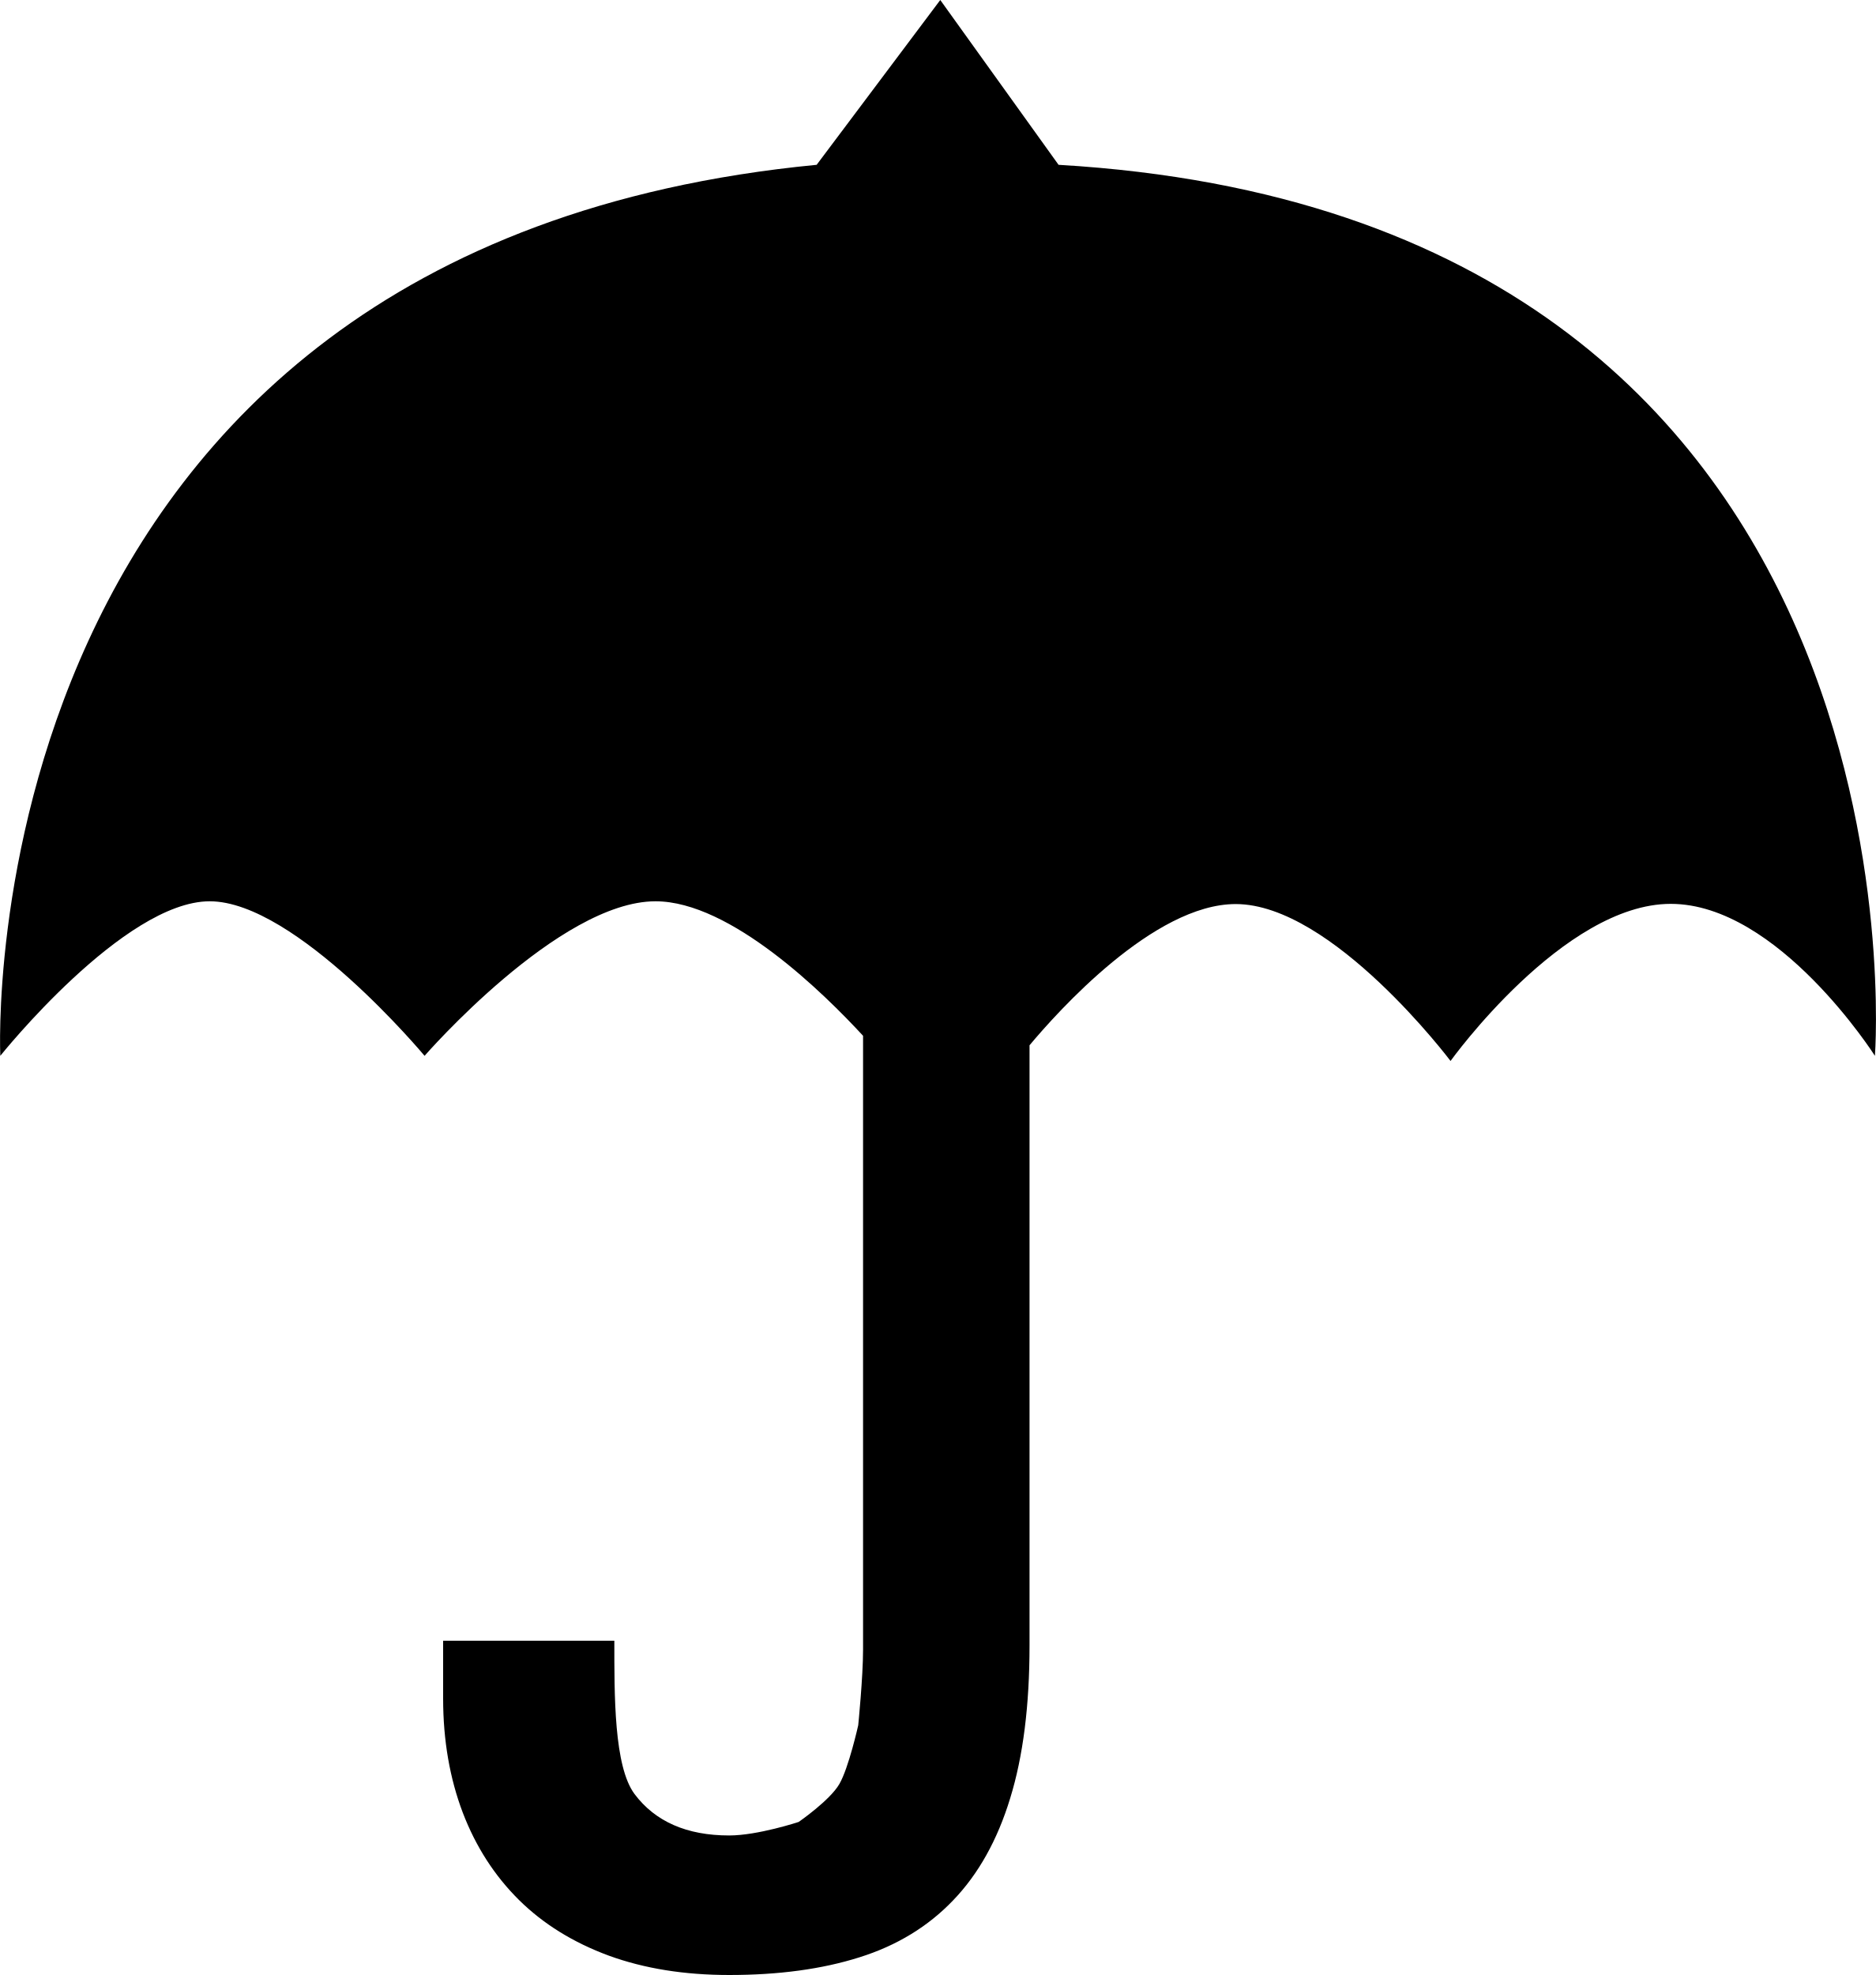
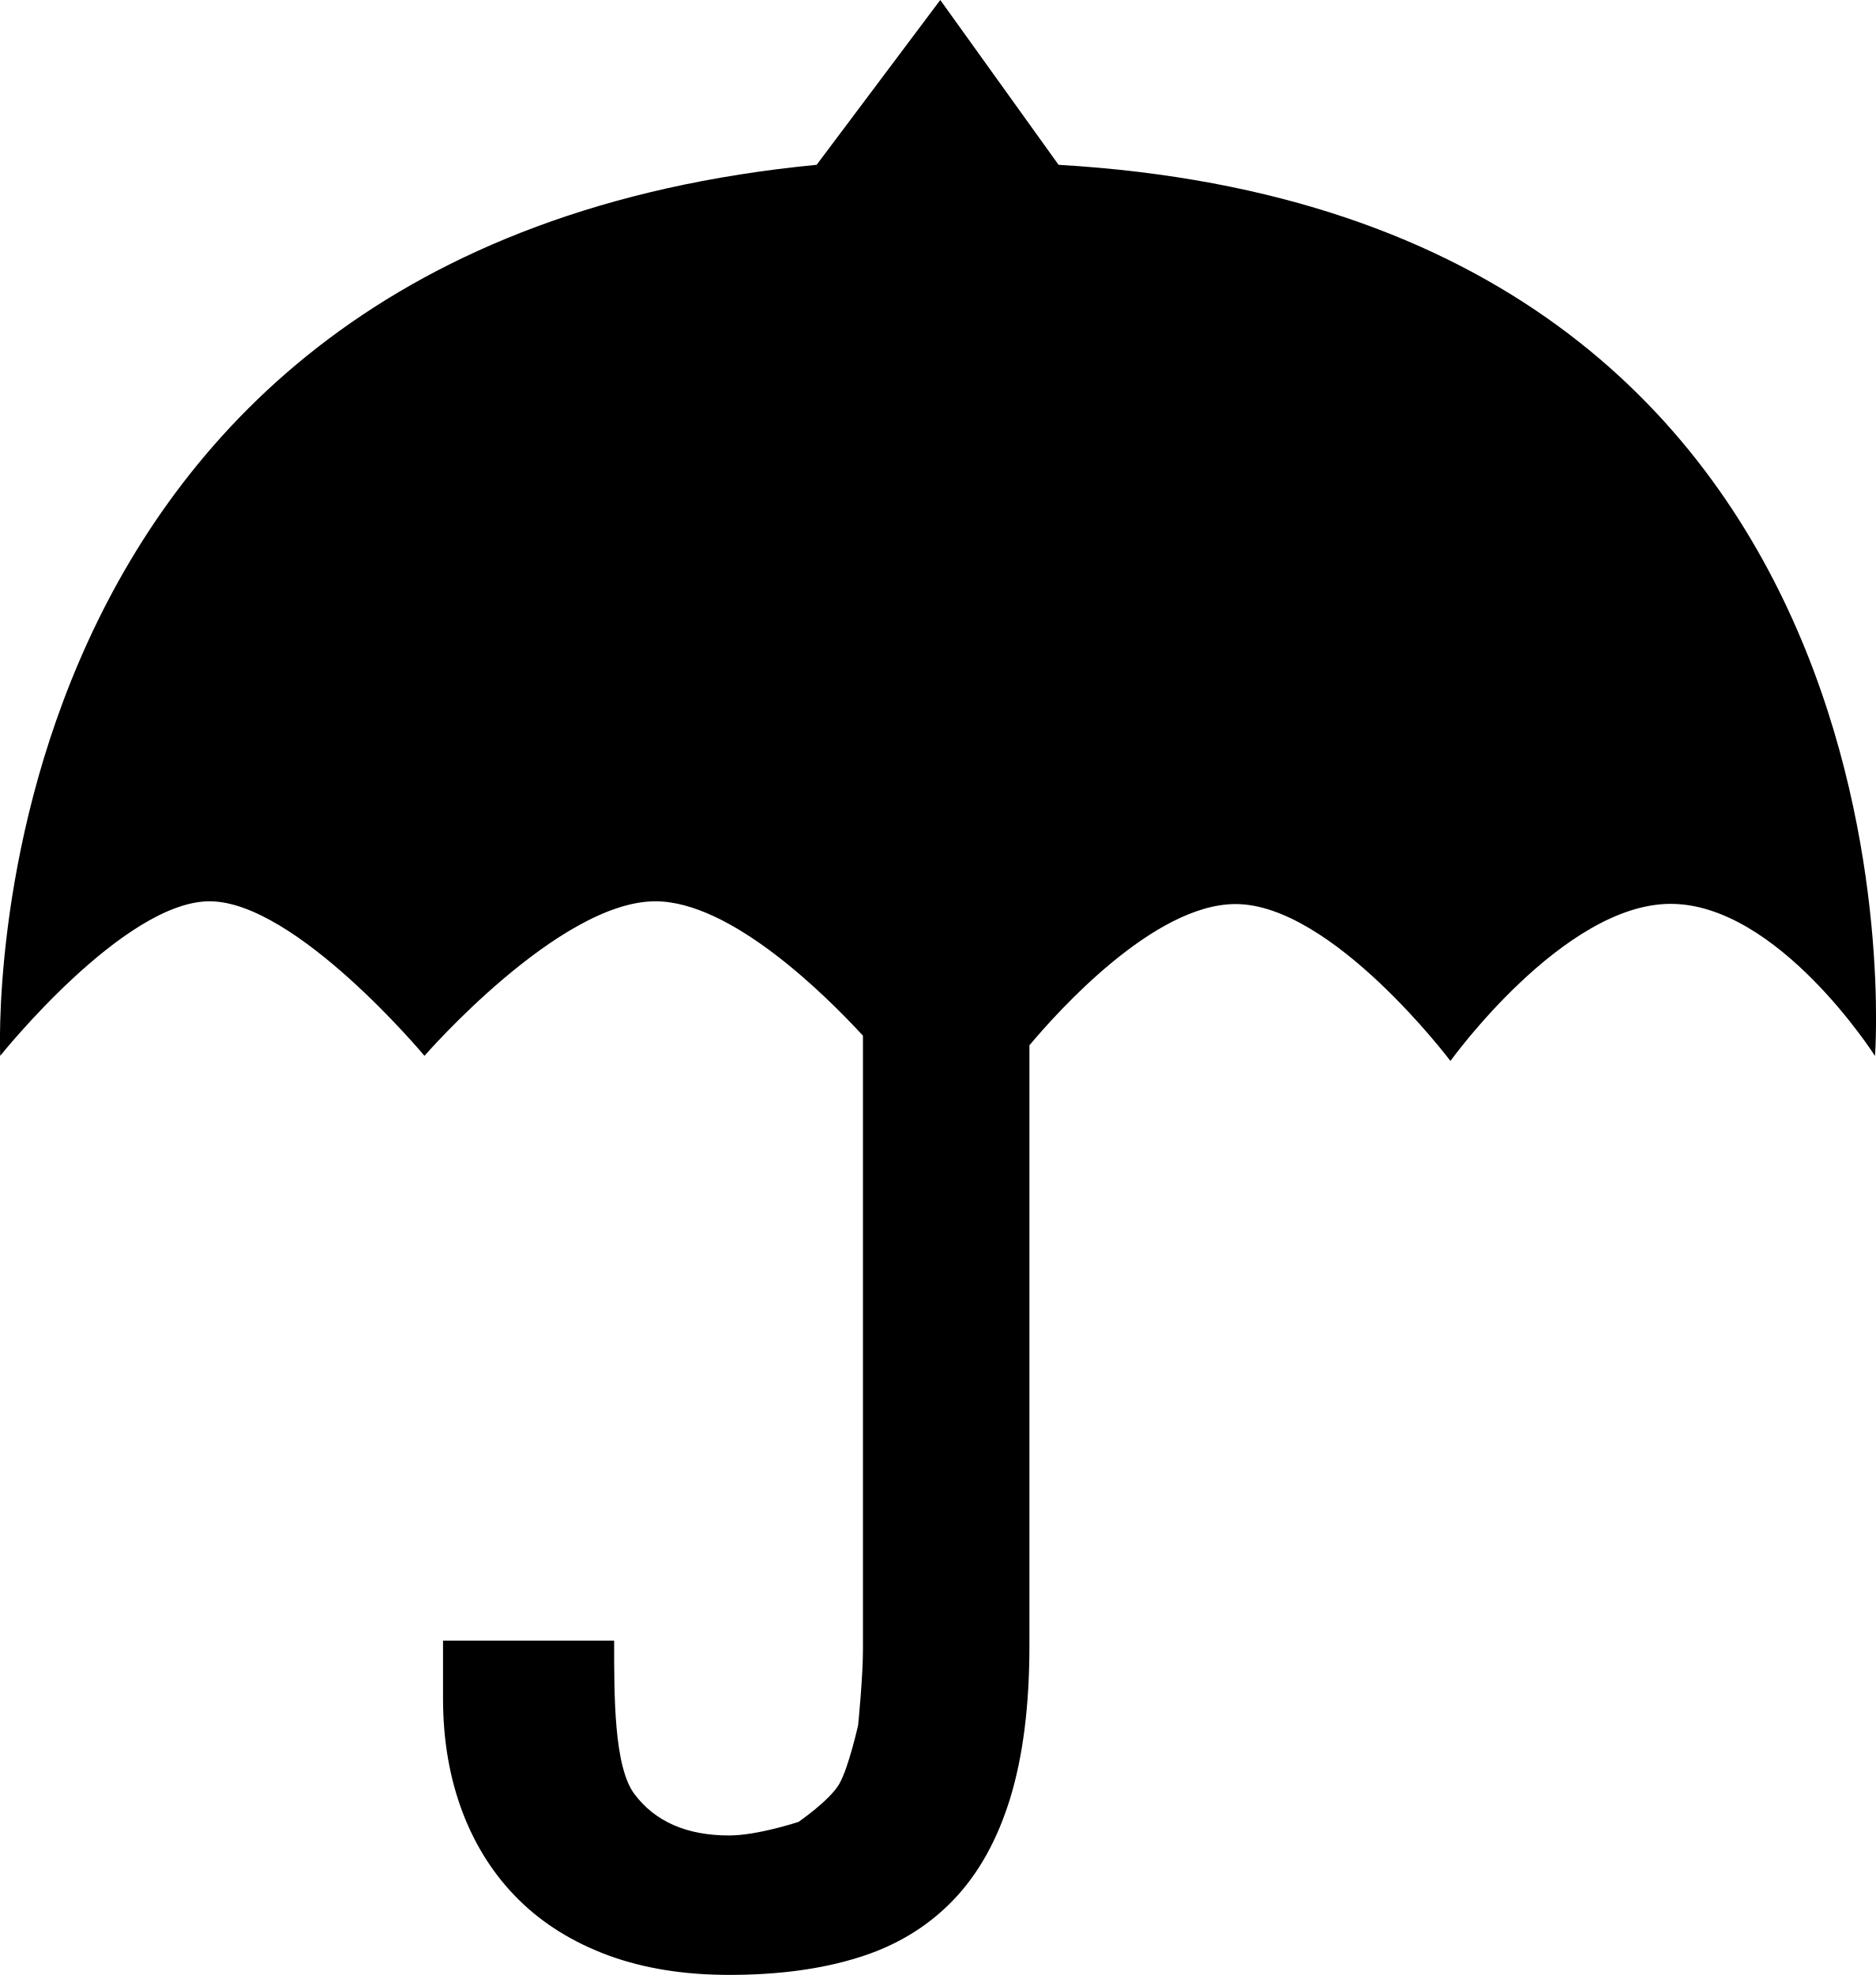
- <svg xmlns="http://www.w3.org/2000/svg" width="19px" height="20px" viewBox="0 0 19 20" version="1.1">
-   <defs />
-   <g id="umbrella" stroke="none" stroke-width="1" fill="none" fill-rule="evenodd">
-     <path d="M18.989,10.692 C18.989,10.692 18.01,9.153 16.921,9.153 C15.833,9.153 14.691,10.744 14.691,10.744 C14.691,10.744 13.494,9.155 12.515,9.155 C11.685,9.155 10.709,10.248 10.427,10.585 L10.427,16.663 C10.427,17.271 10.362,17.786 10.231,18.21 C10.102,18.633 9.909,18.978 9.654,19.243 C9.401,19.508 9.084,19.702 8.704,19.821 C8.325,19.941 7.885,20 7.386,20 C6.932,20 6.526,19.935 6.166,19.804 C5.806,19.671 5.503,19.484 5.256,19.24 C5.009,18.995 4.819,18.701 4.687,18.356 C4.556,18.011 4.488,17.626 4.488,17.201 L4.488,16.615 L6.222,16.615 C6.222,17.165 6.217,17.887 6.427,18.168 C6.636,18.446 6.955,18.587 7.385,18.587 C7.675,18.587 8.089,18.45 8.089,18.45 C8.089,18.45 8.406,18.231 8.501,18.066 C8.596,17.902 8.692,17.471 8.692,17.471 C8.692,17.471 8.741,16.984 8.741,16.705 L8.741,10.489 C8.353,10.068 7.402,9.127 6.639,9.127 C5.661,9.127 4.3,10.692 4.3,10.692 C4.3,10.692 2.995,9.127 2.124,9.127 C1.254,9.127 0.003,10.692 0.003,10.692 C0.003,10.692 -0.379,2.503 8.271,1.669 L9.523,5.32907052e-15 L10.721,1.669 C19.641,2.19 18.989,10.692 18.989,10.692 L18.989,10.692 Z" id="Shape" fill="#000000" />
-   </g>
+ <svg xmlns="http://www.w3.org/2000/svg" version="1.1" width="19" height="20" viewBox="0 0 19 20">
+   <path d="M18.989 10.692c0 0-0.98-1.539-2.069-1.539-1.087 0-2.23 1.591-2.23 1.591s-1.197-1.589-2.176-1.589c-0.829 0-1.805 1.093-2.088 1.43v6.077c0 0.609-0.065 1.123-0.195 1.548-0.13 0.423-0.322 0.767-0.577 1.032s-0.571 0.459-0.951 0.578c-0.379 0.12-0.819 0.179-1.318 0.179-0.454 0-0.861-0.065-1.22-0.196-0.36-0.133-0.663-0.32-0.91-0.564s-0.437-0.538-0.569-0.884c-0.131-0.344-0.199-0.729-0.199-1.154v-0.587h1.733c0 0.551-0.004 1.273 0.205 1.553 0.209 0.279 0.529 0.42 0.959 0.42 0.29 0 0.704-0.138 0.704-0.138s0.317-0.218 0.412-0.384c0.095-0.164 0.191-0.595 0.191-0.595s0.049-0.487 0.049-0.766v-6.216c-0.388-0.421-1.339-1.361-2.102-1.361-0.979 0-2.339 1.565-2.339 1.565s-1.305-1.565-2.176-1.565c-0.87 0-2.121 1.565-2.121 1.565s-0.382-8.189 8.269-9.023l1.252-1.669 1.198 1.669c8.92 0.521 8.269 9.023 8.269 9.023v0z" />
</svg>
